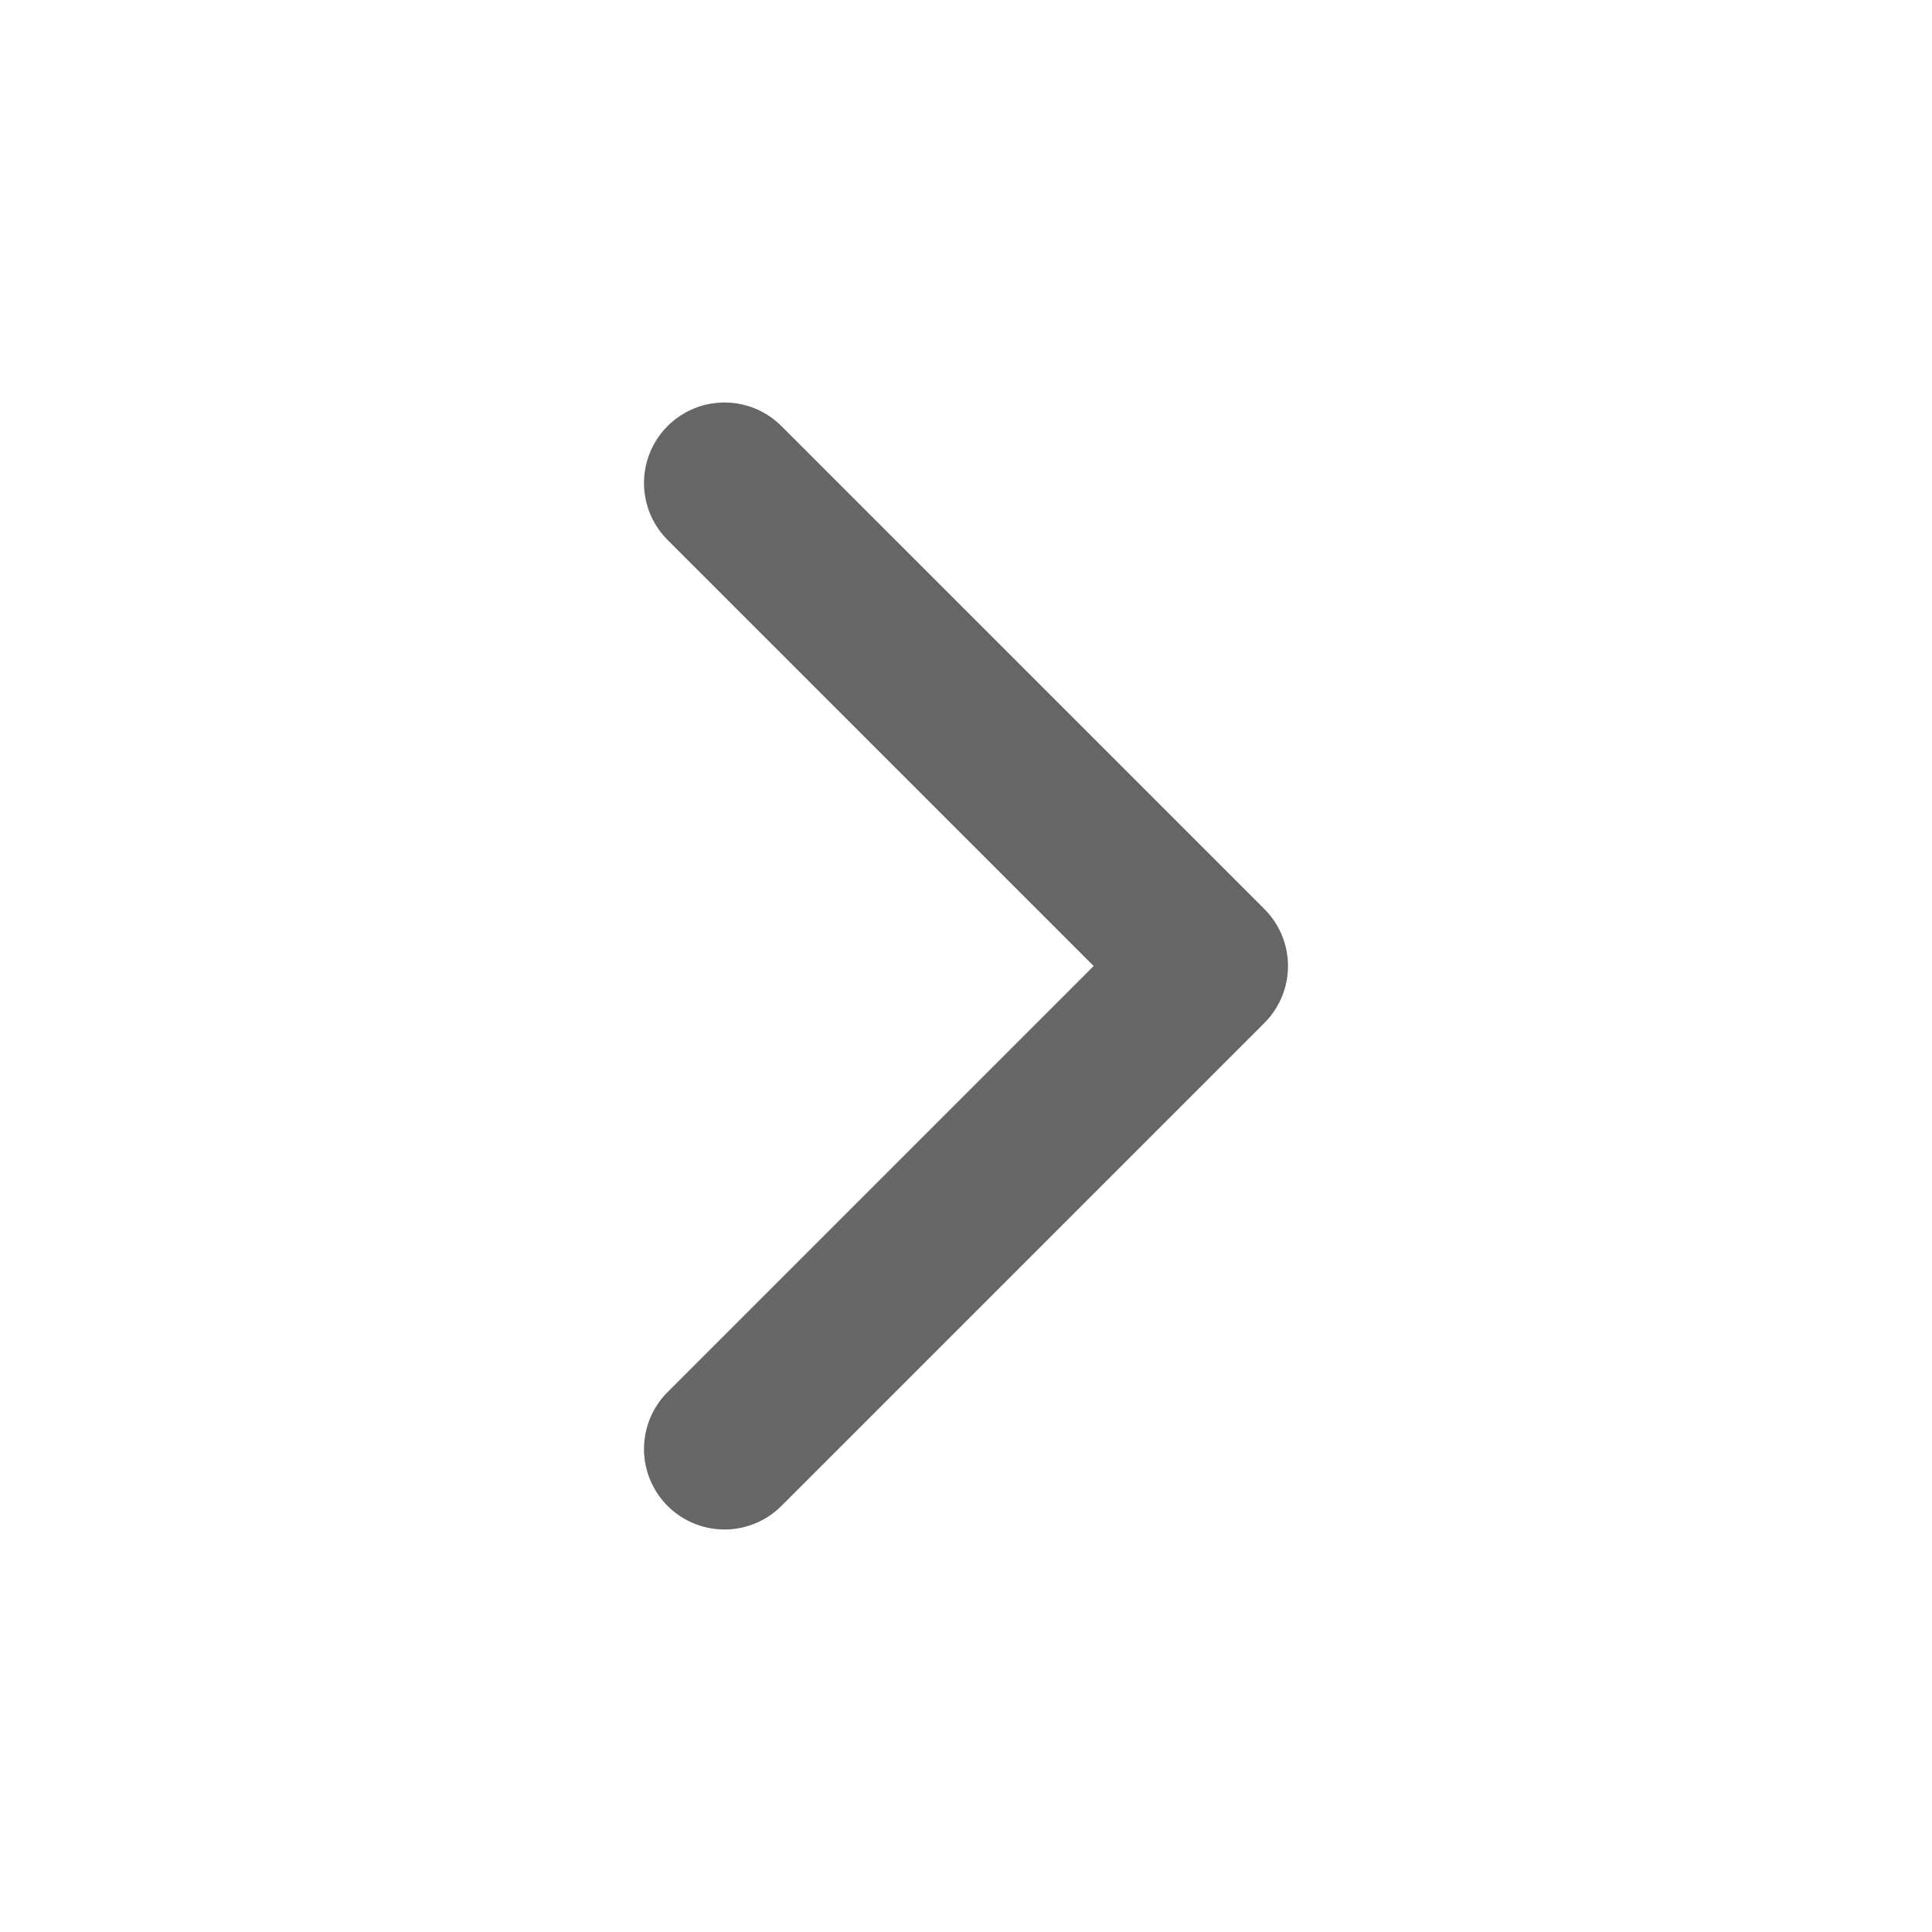
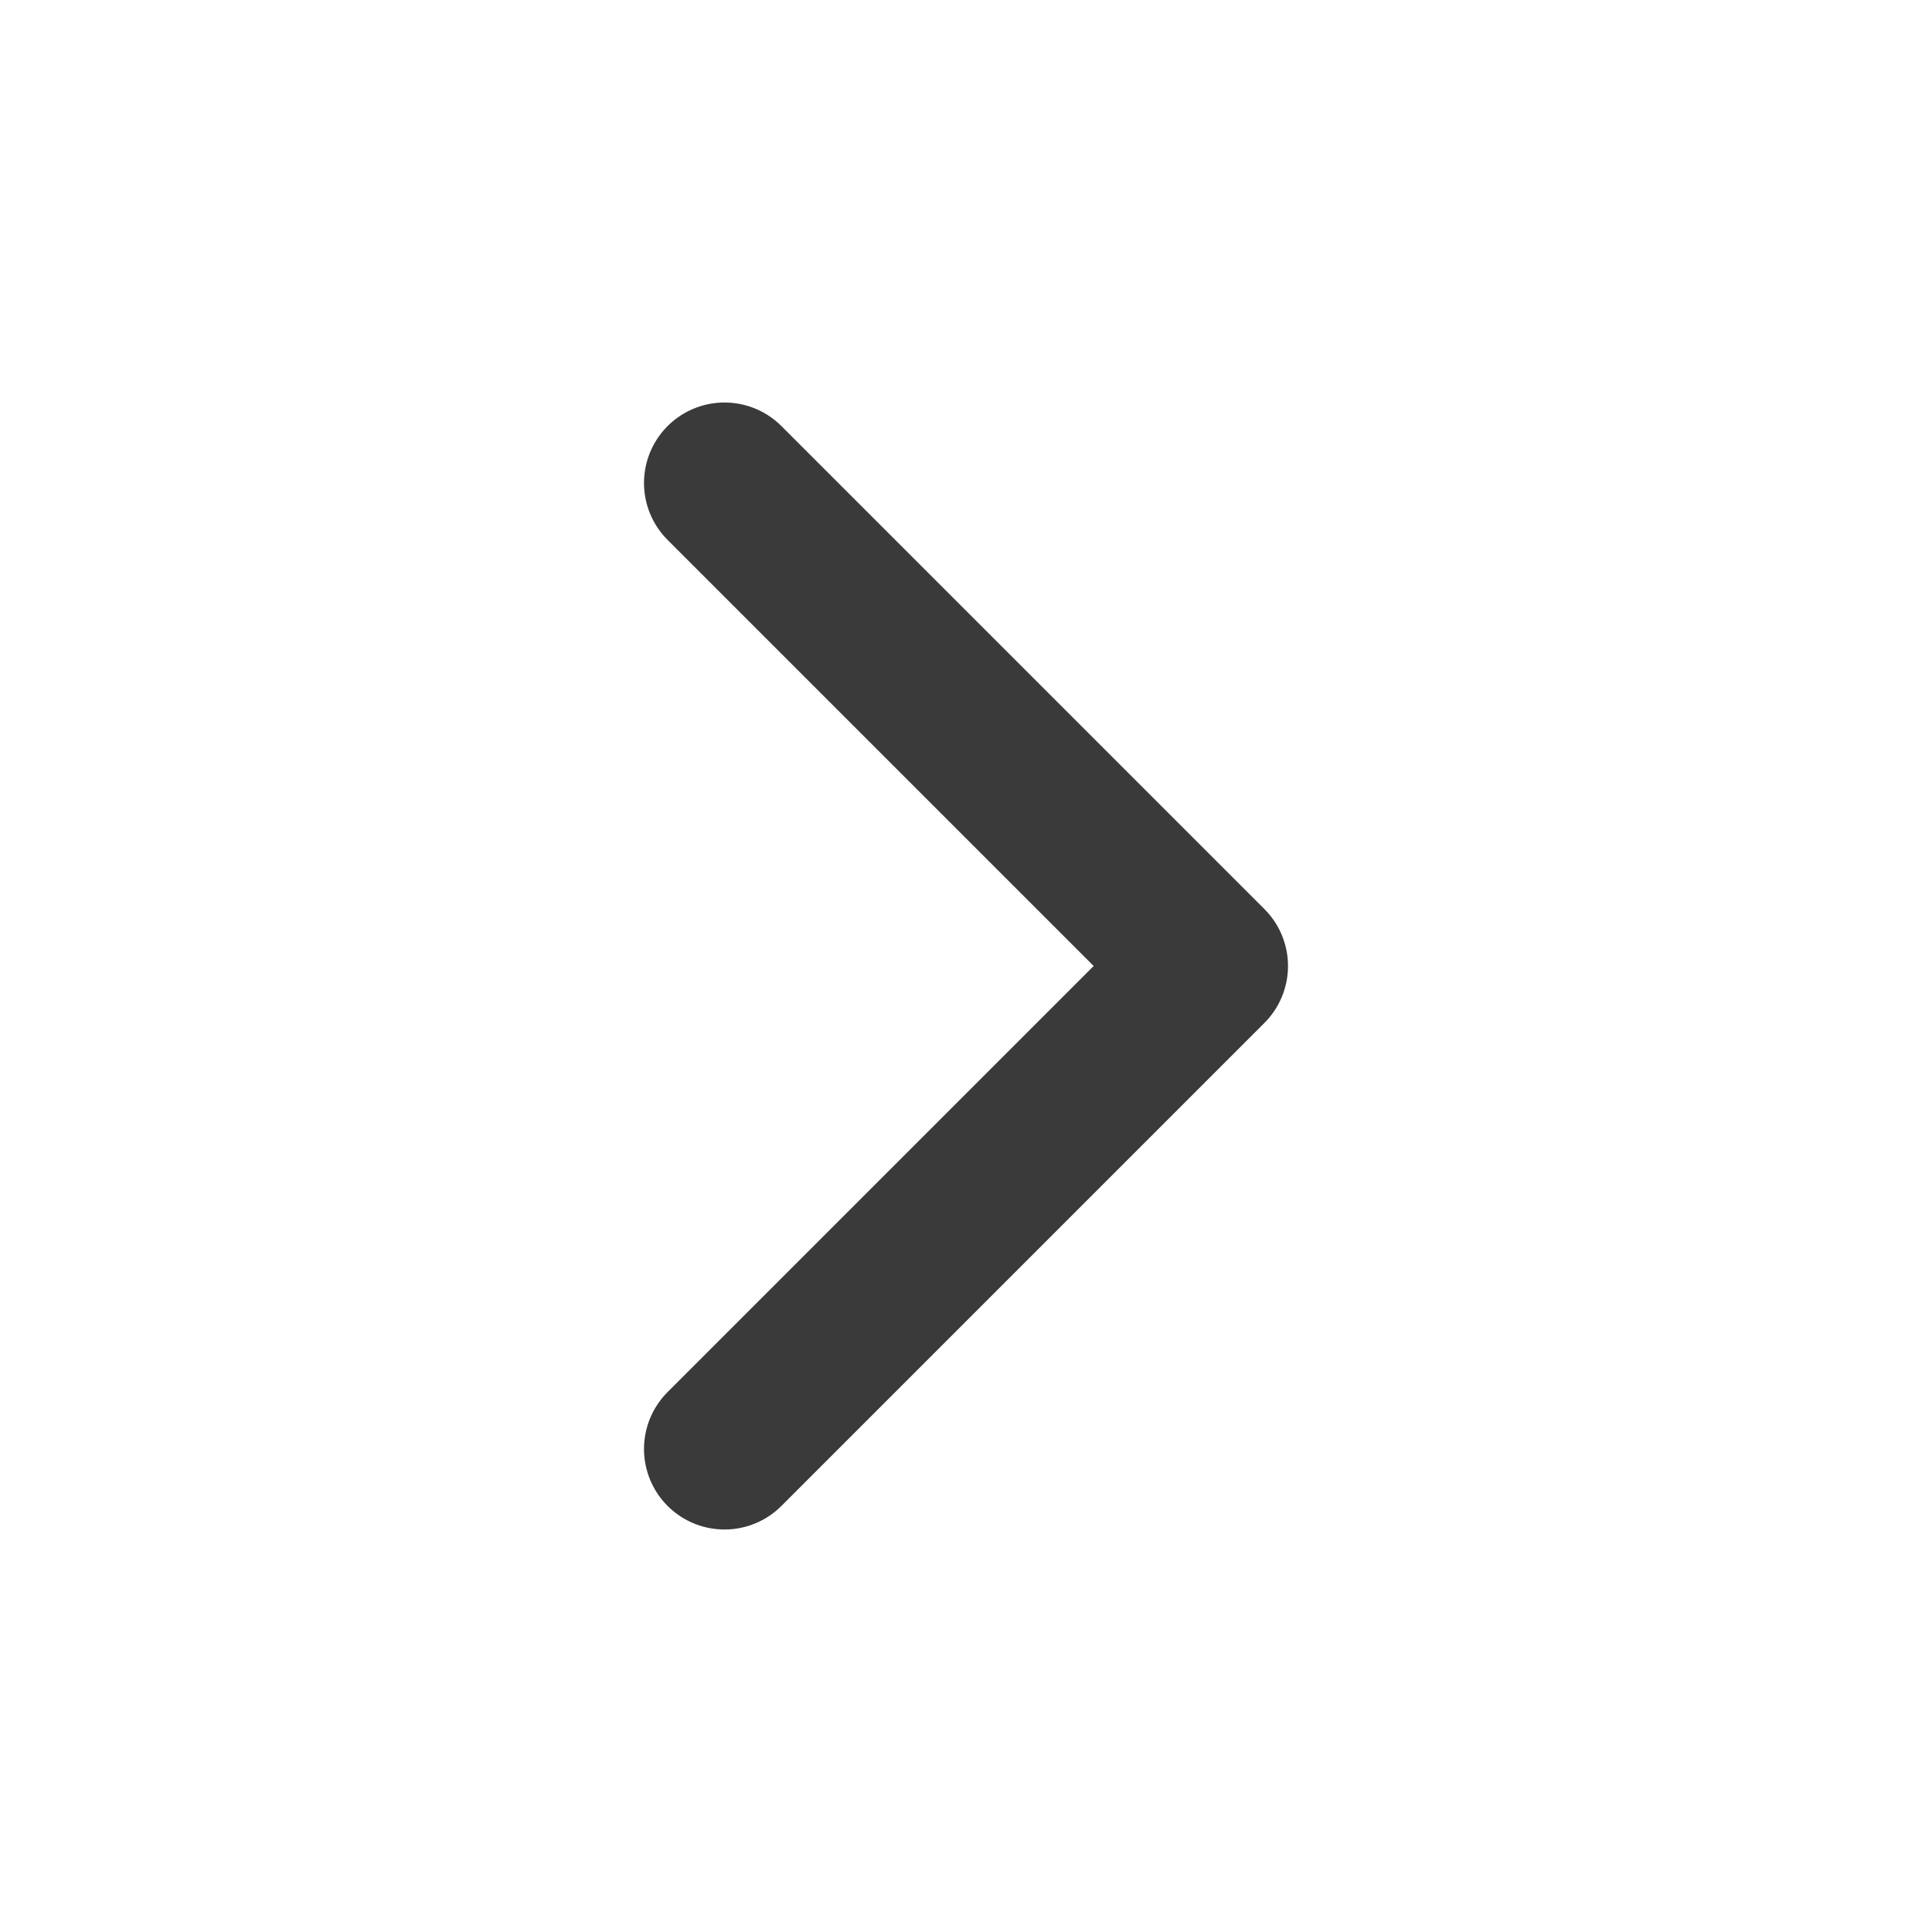
- <svg xmlns="http://www.w3.org/2000/svg" width="20" height="20" viewBox="0 0 24 24" fill="none" stroke="#666" stroke-width="2" stroke-linecap="round" stroke-linejoin="round" class="feather feather-chevron-right">
+ <svg xmlns="http://www.w3.org/2000/svg" width="20" height="20" viewBox="0 0 24 24" fill="none" stroke="rgb(58 58 58)" stroke-width="2" stroke-linecap="round" stroke-linejoin="round" class="feather feather-chevron-right">
  <polyline points="9 18 15 12 9 6" />
</svg>
